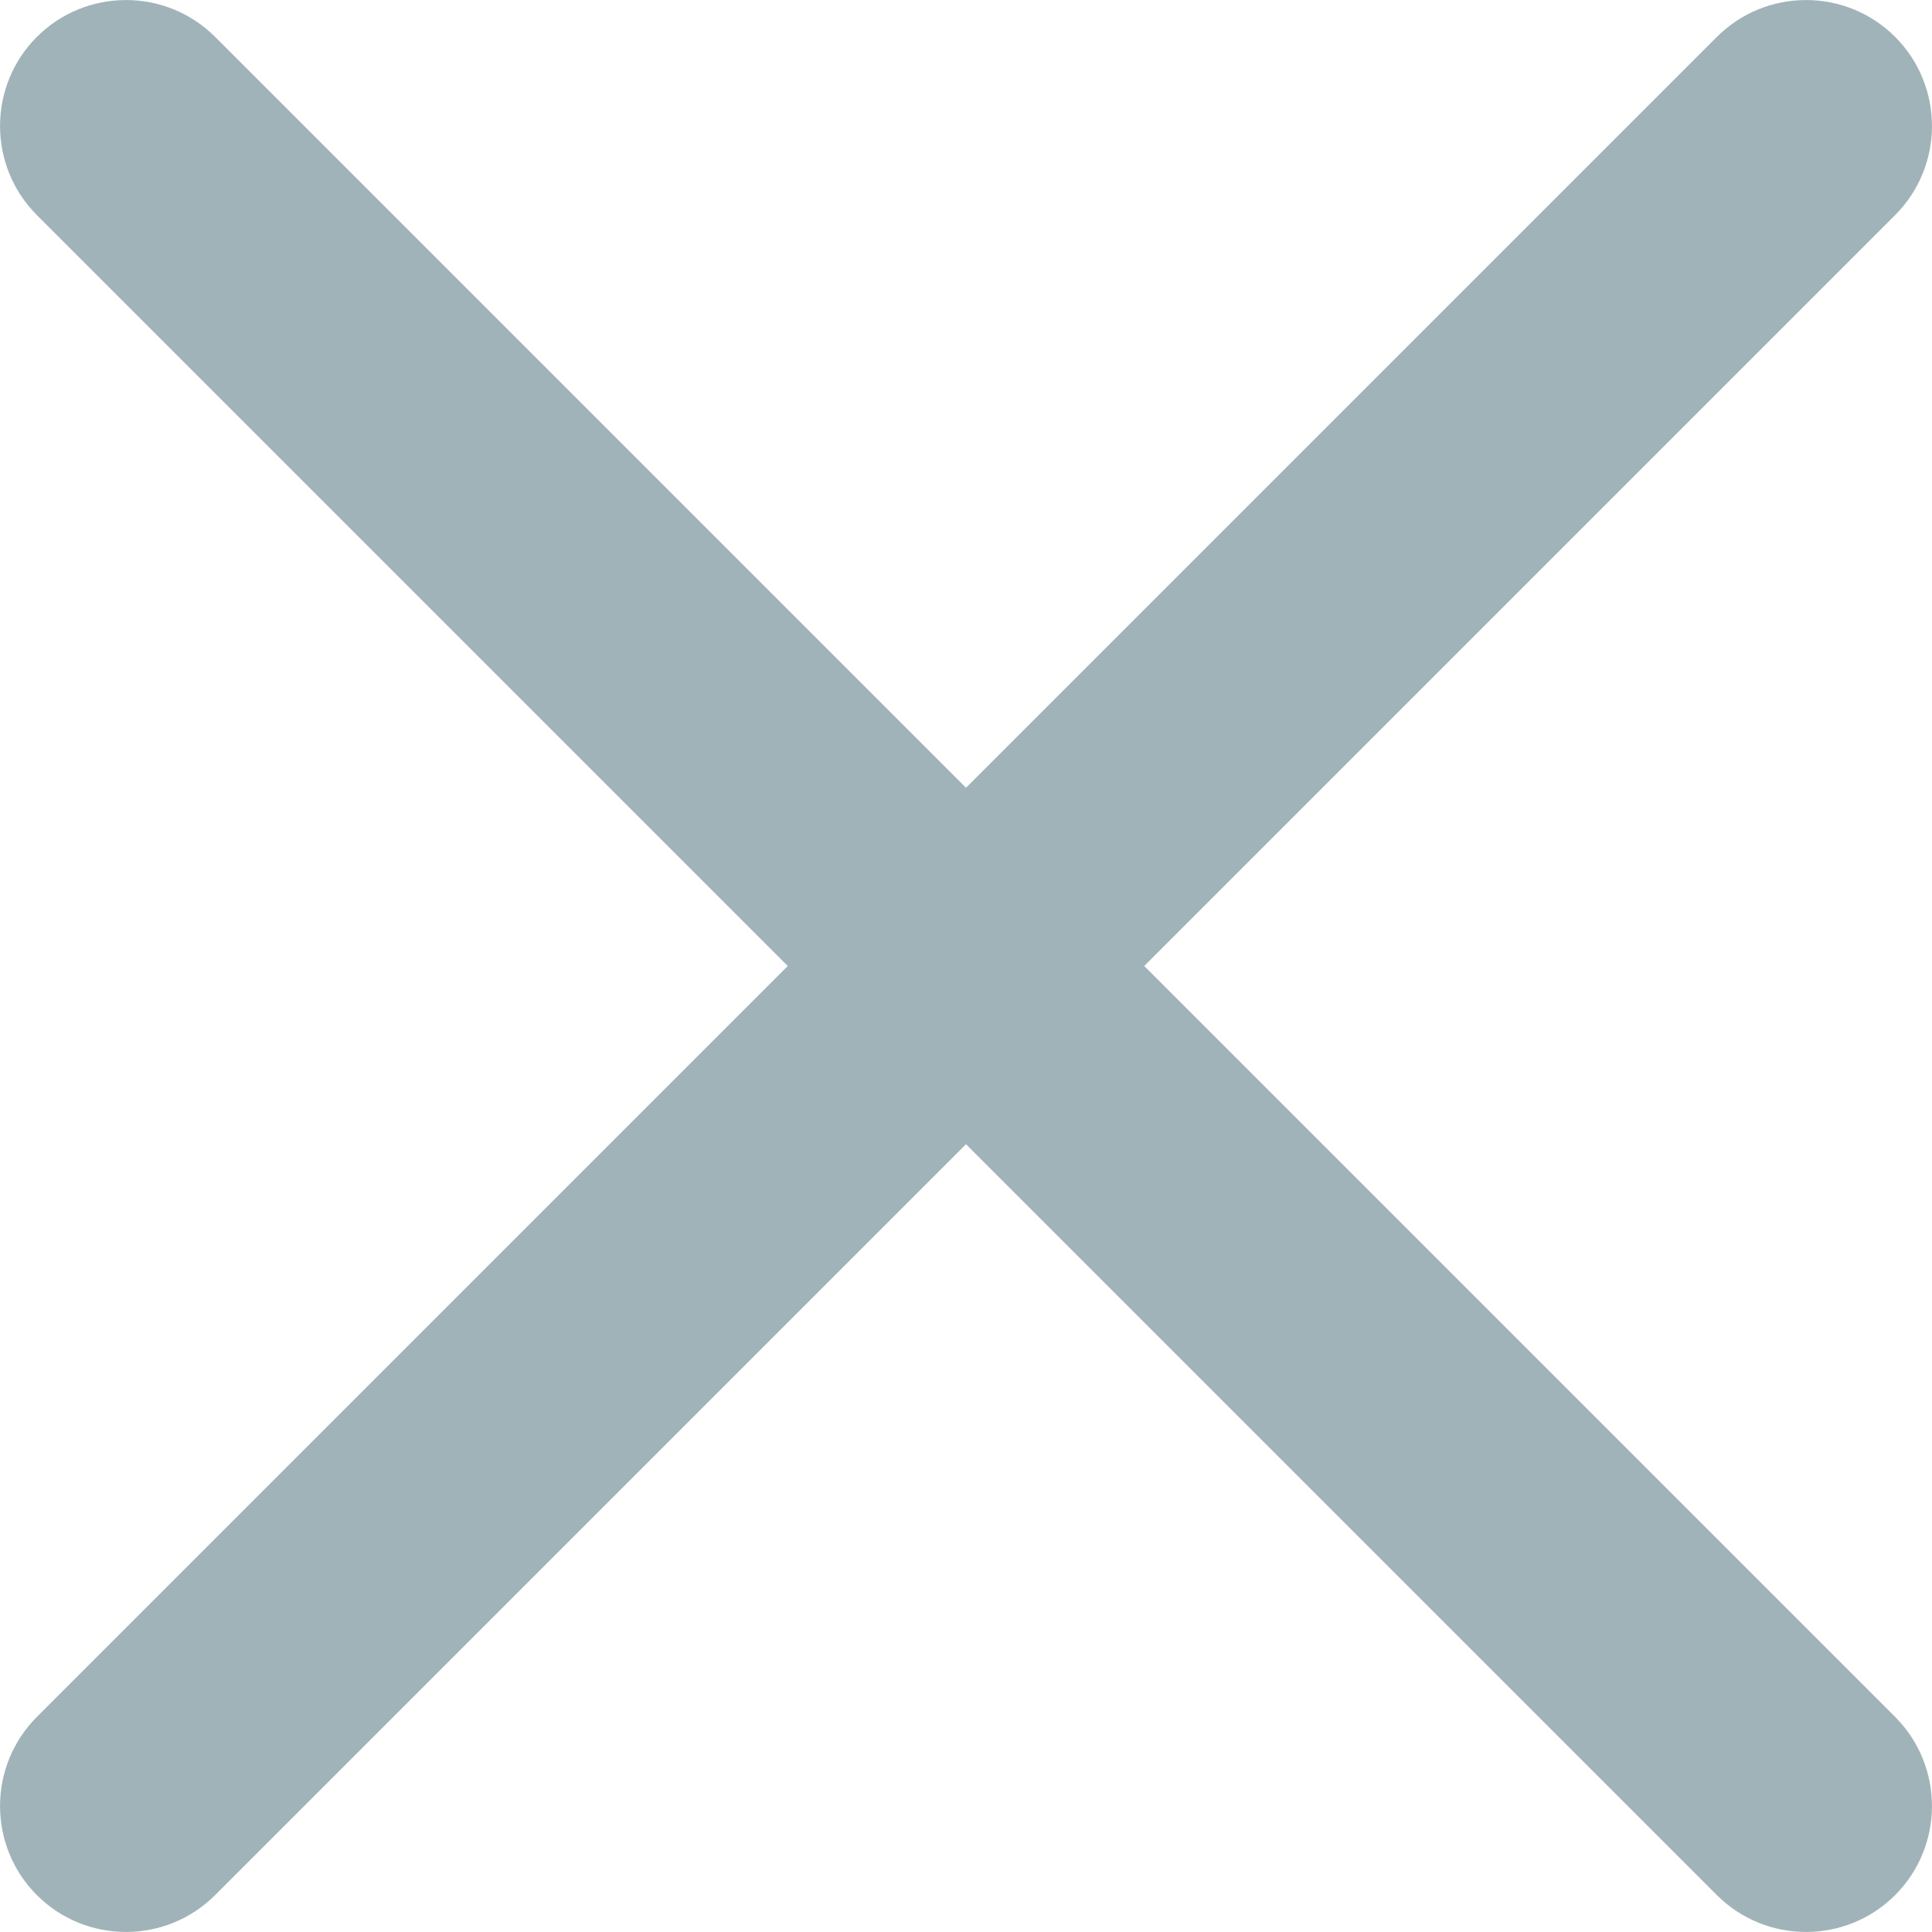
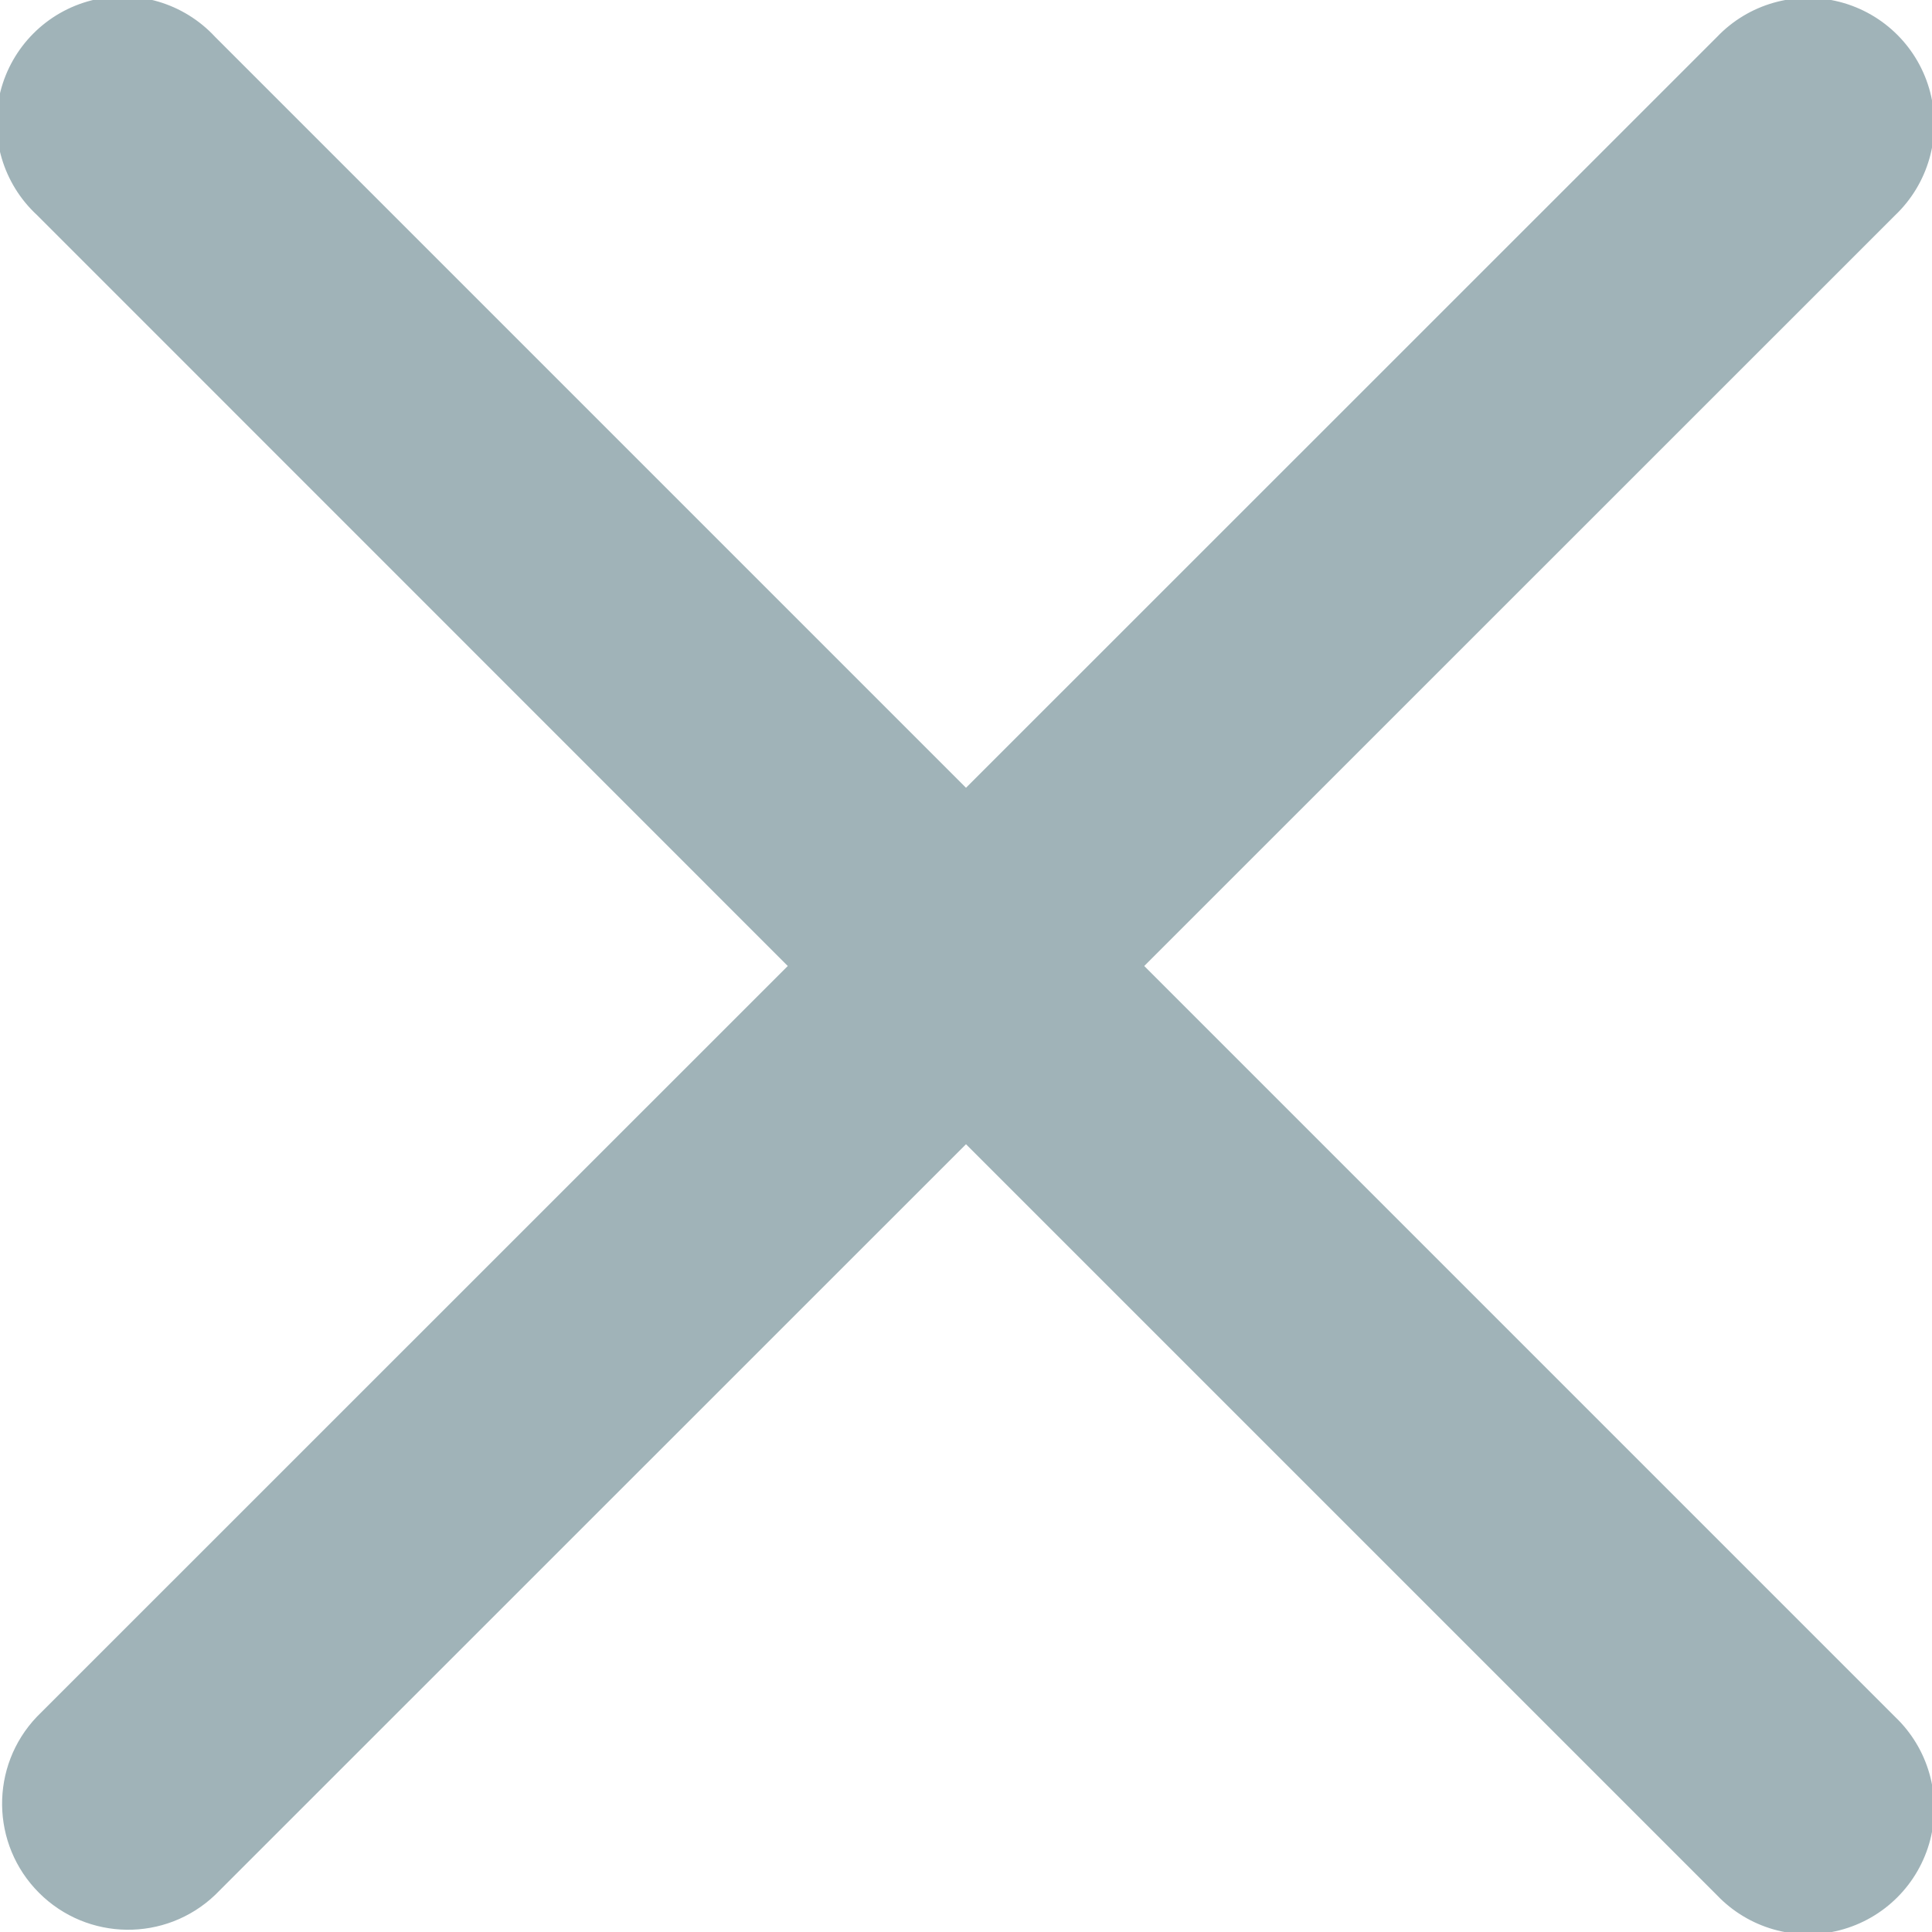
- <svg xmlns="http://www.w3.org/2000/svg" width="12px" height="12px" viewBox="0 0 12 12" version="1.1">
-   <g id="Symbols" stroke="none" stroke-width="1" fill="none" fill-rule="evenodd">
-     <g id="Icons/Delete" transform="translate(-4, -4)" fill="#a0b3b8" fill-rule="nonzero">
-       <path d="M8.893,10 L4.229,5.336 C3.924,5.03 3.924,4.535 4.229,4.229 C4.535,3.924 5.03,3.924 5.336,4.229 L10,8.893 L14.664,4.229 C14.97,3.924 15.465,3.924 15.771,4.229 C16.076,4.535 16.076,5.03 15.771,5.336 L11.107,10 L15.771,14.664 C16.076,14.97 16.076,15.465 15.771,15.771 C15.465,16.076 14.97,16.076 14.664,15.771 L10,11.107 L5.336,15.771 C5.03,16.076 4.535,16.076 4.229,15.771 C3.924,15.465 3.924,14.97 4.229,14.664 L8.893,10 Z" id="X" />
-     </g>
-   </g>
+ <svg xmlns="http://www.w3.org/2000/svg" width="12" height="12" viewBox="0 0 12 12">
+   <path d="M4.893 6L.23 1.336A.783.783 0 1 1 1.336.229L6 4.893 10.664.23a.783.783 0 1 1 1.107 1.107L7.107 6l4.664 4.664a.783.783 0 1 1-1.107 1.107L6 7.107 1.336 11.77a.783.783 0 0 1-1.107-1.107L4.893 6z" fill="#a0b3b8" fill-rule="nonzero" />
</svg>
